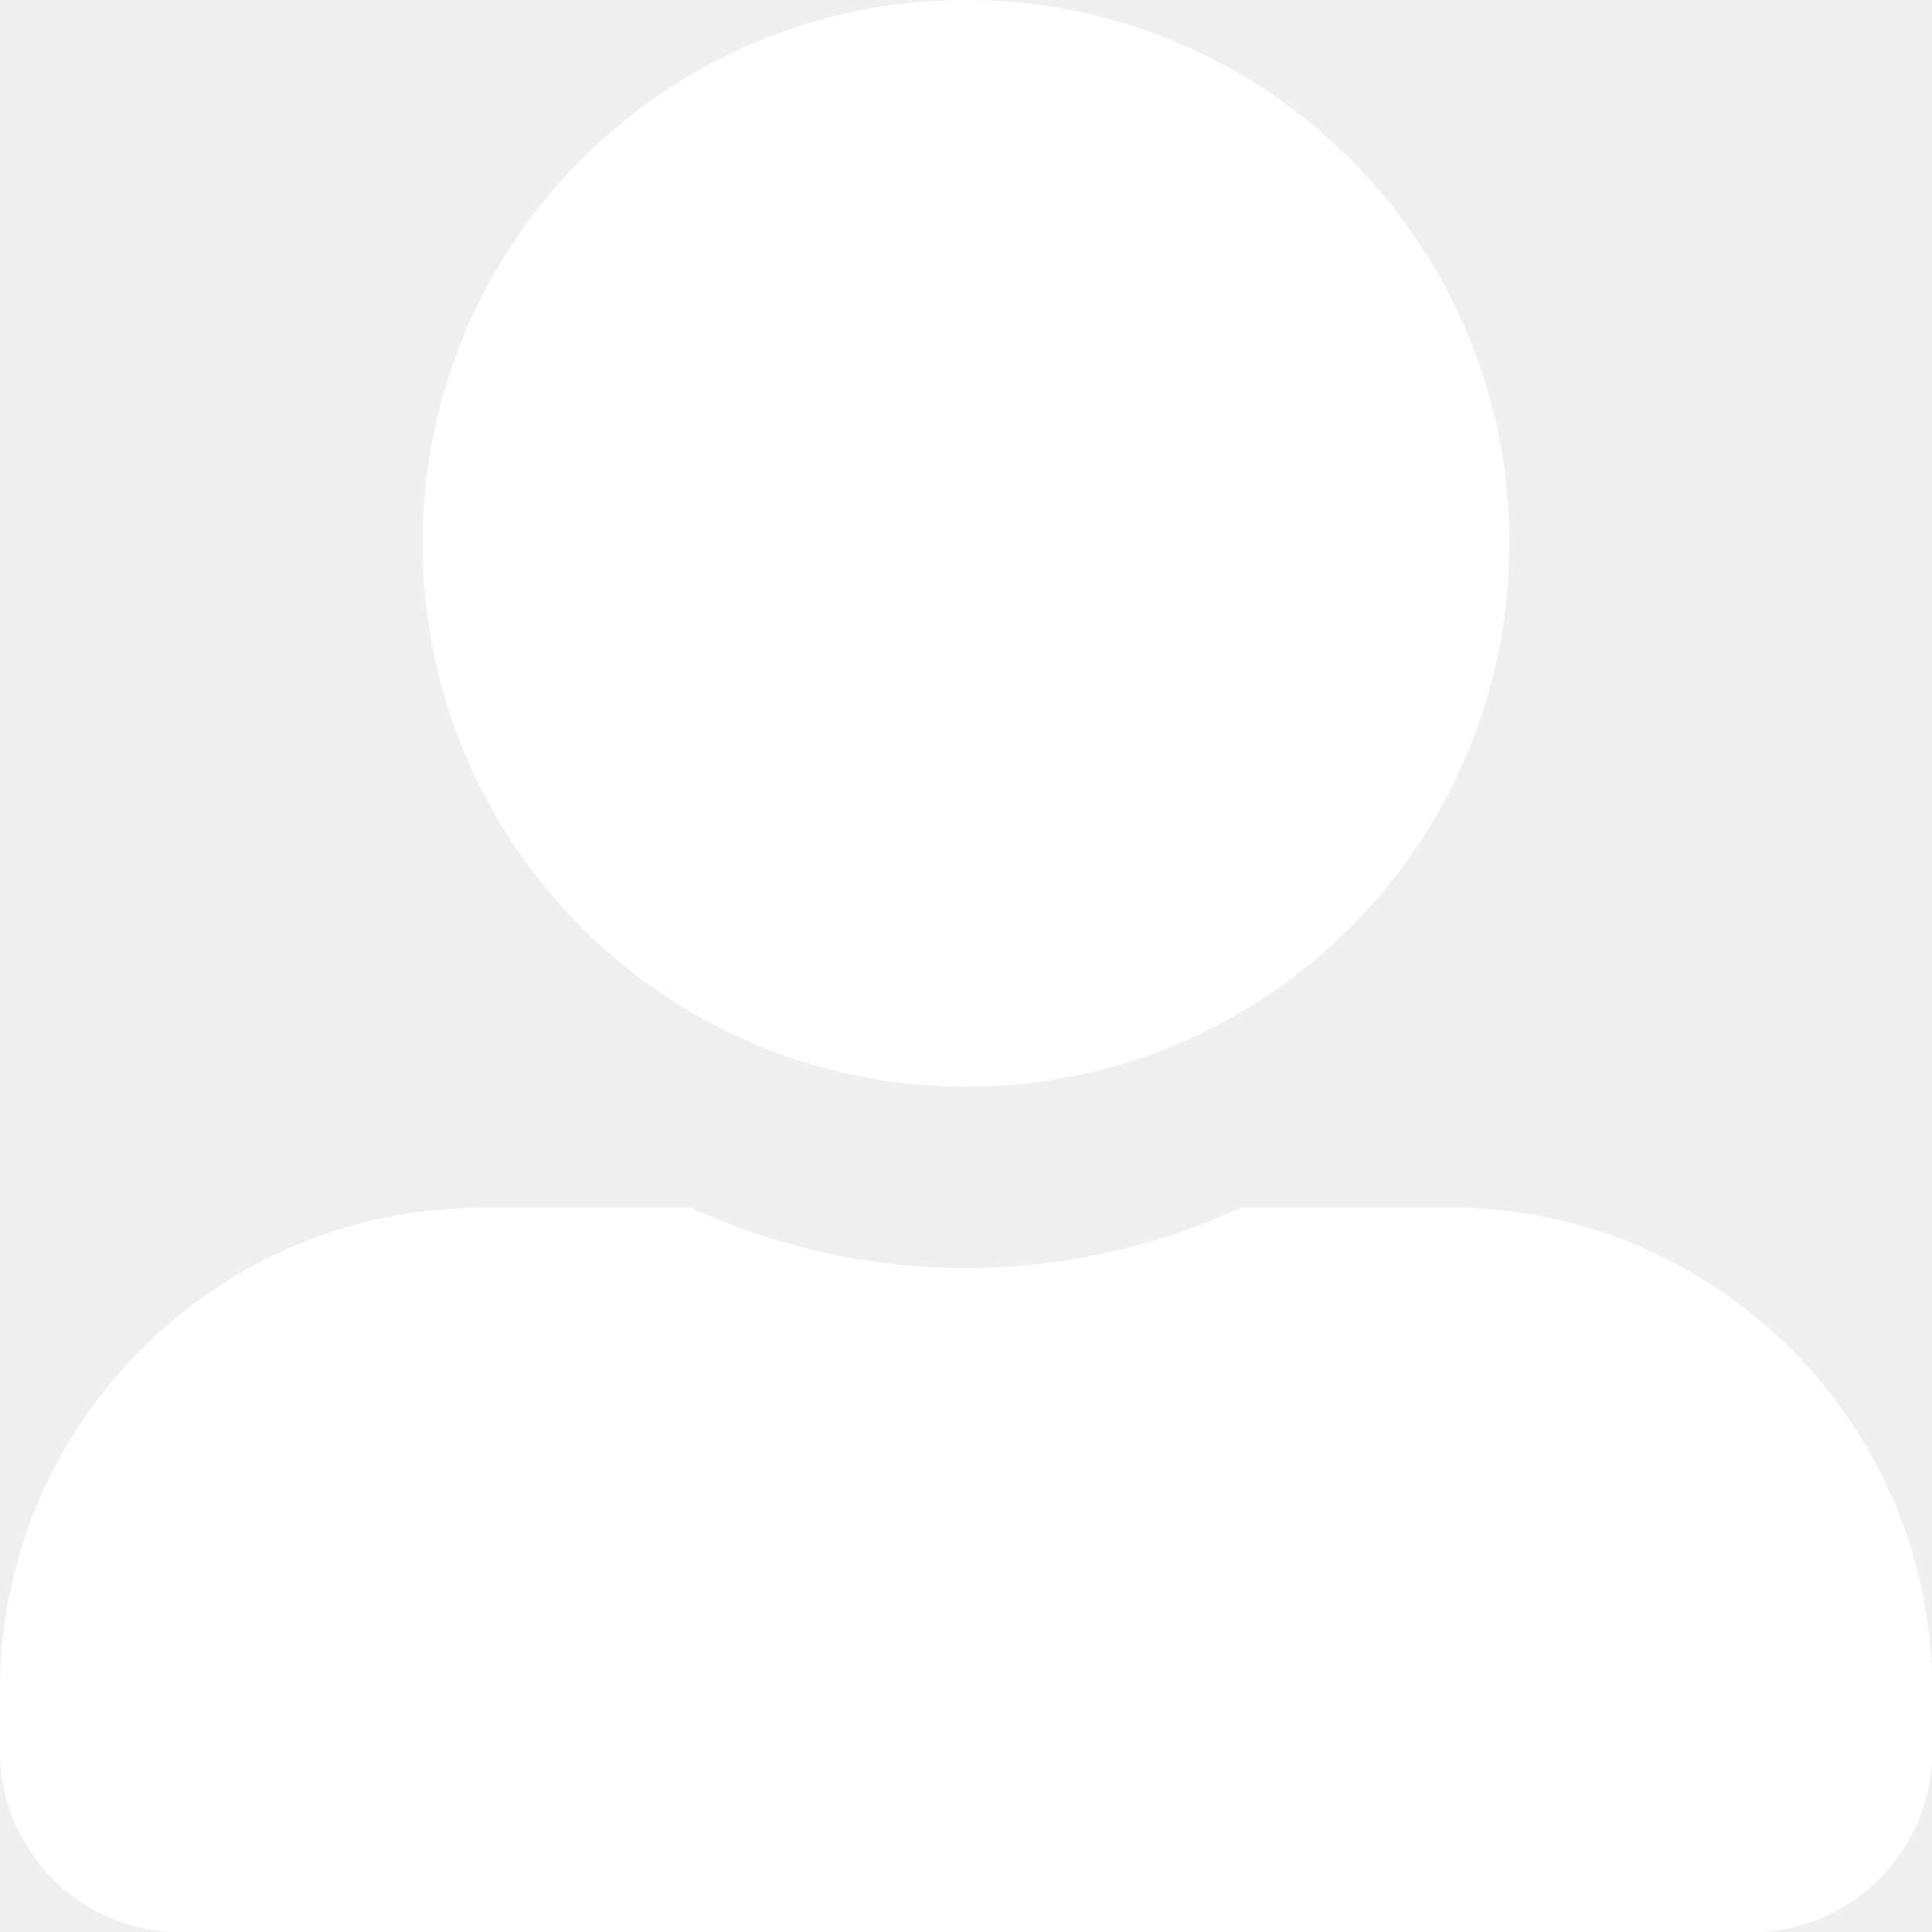
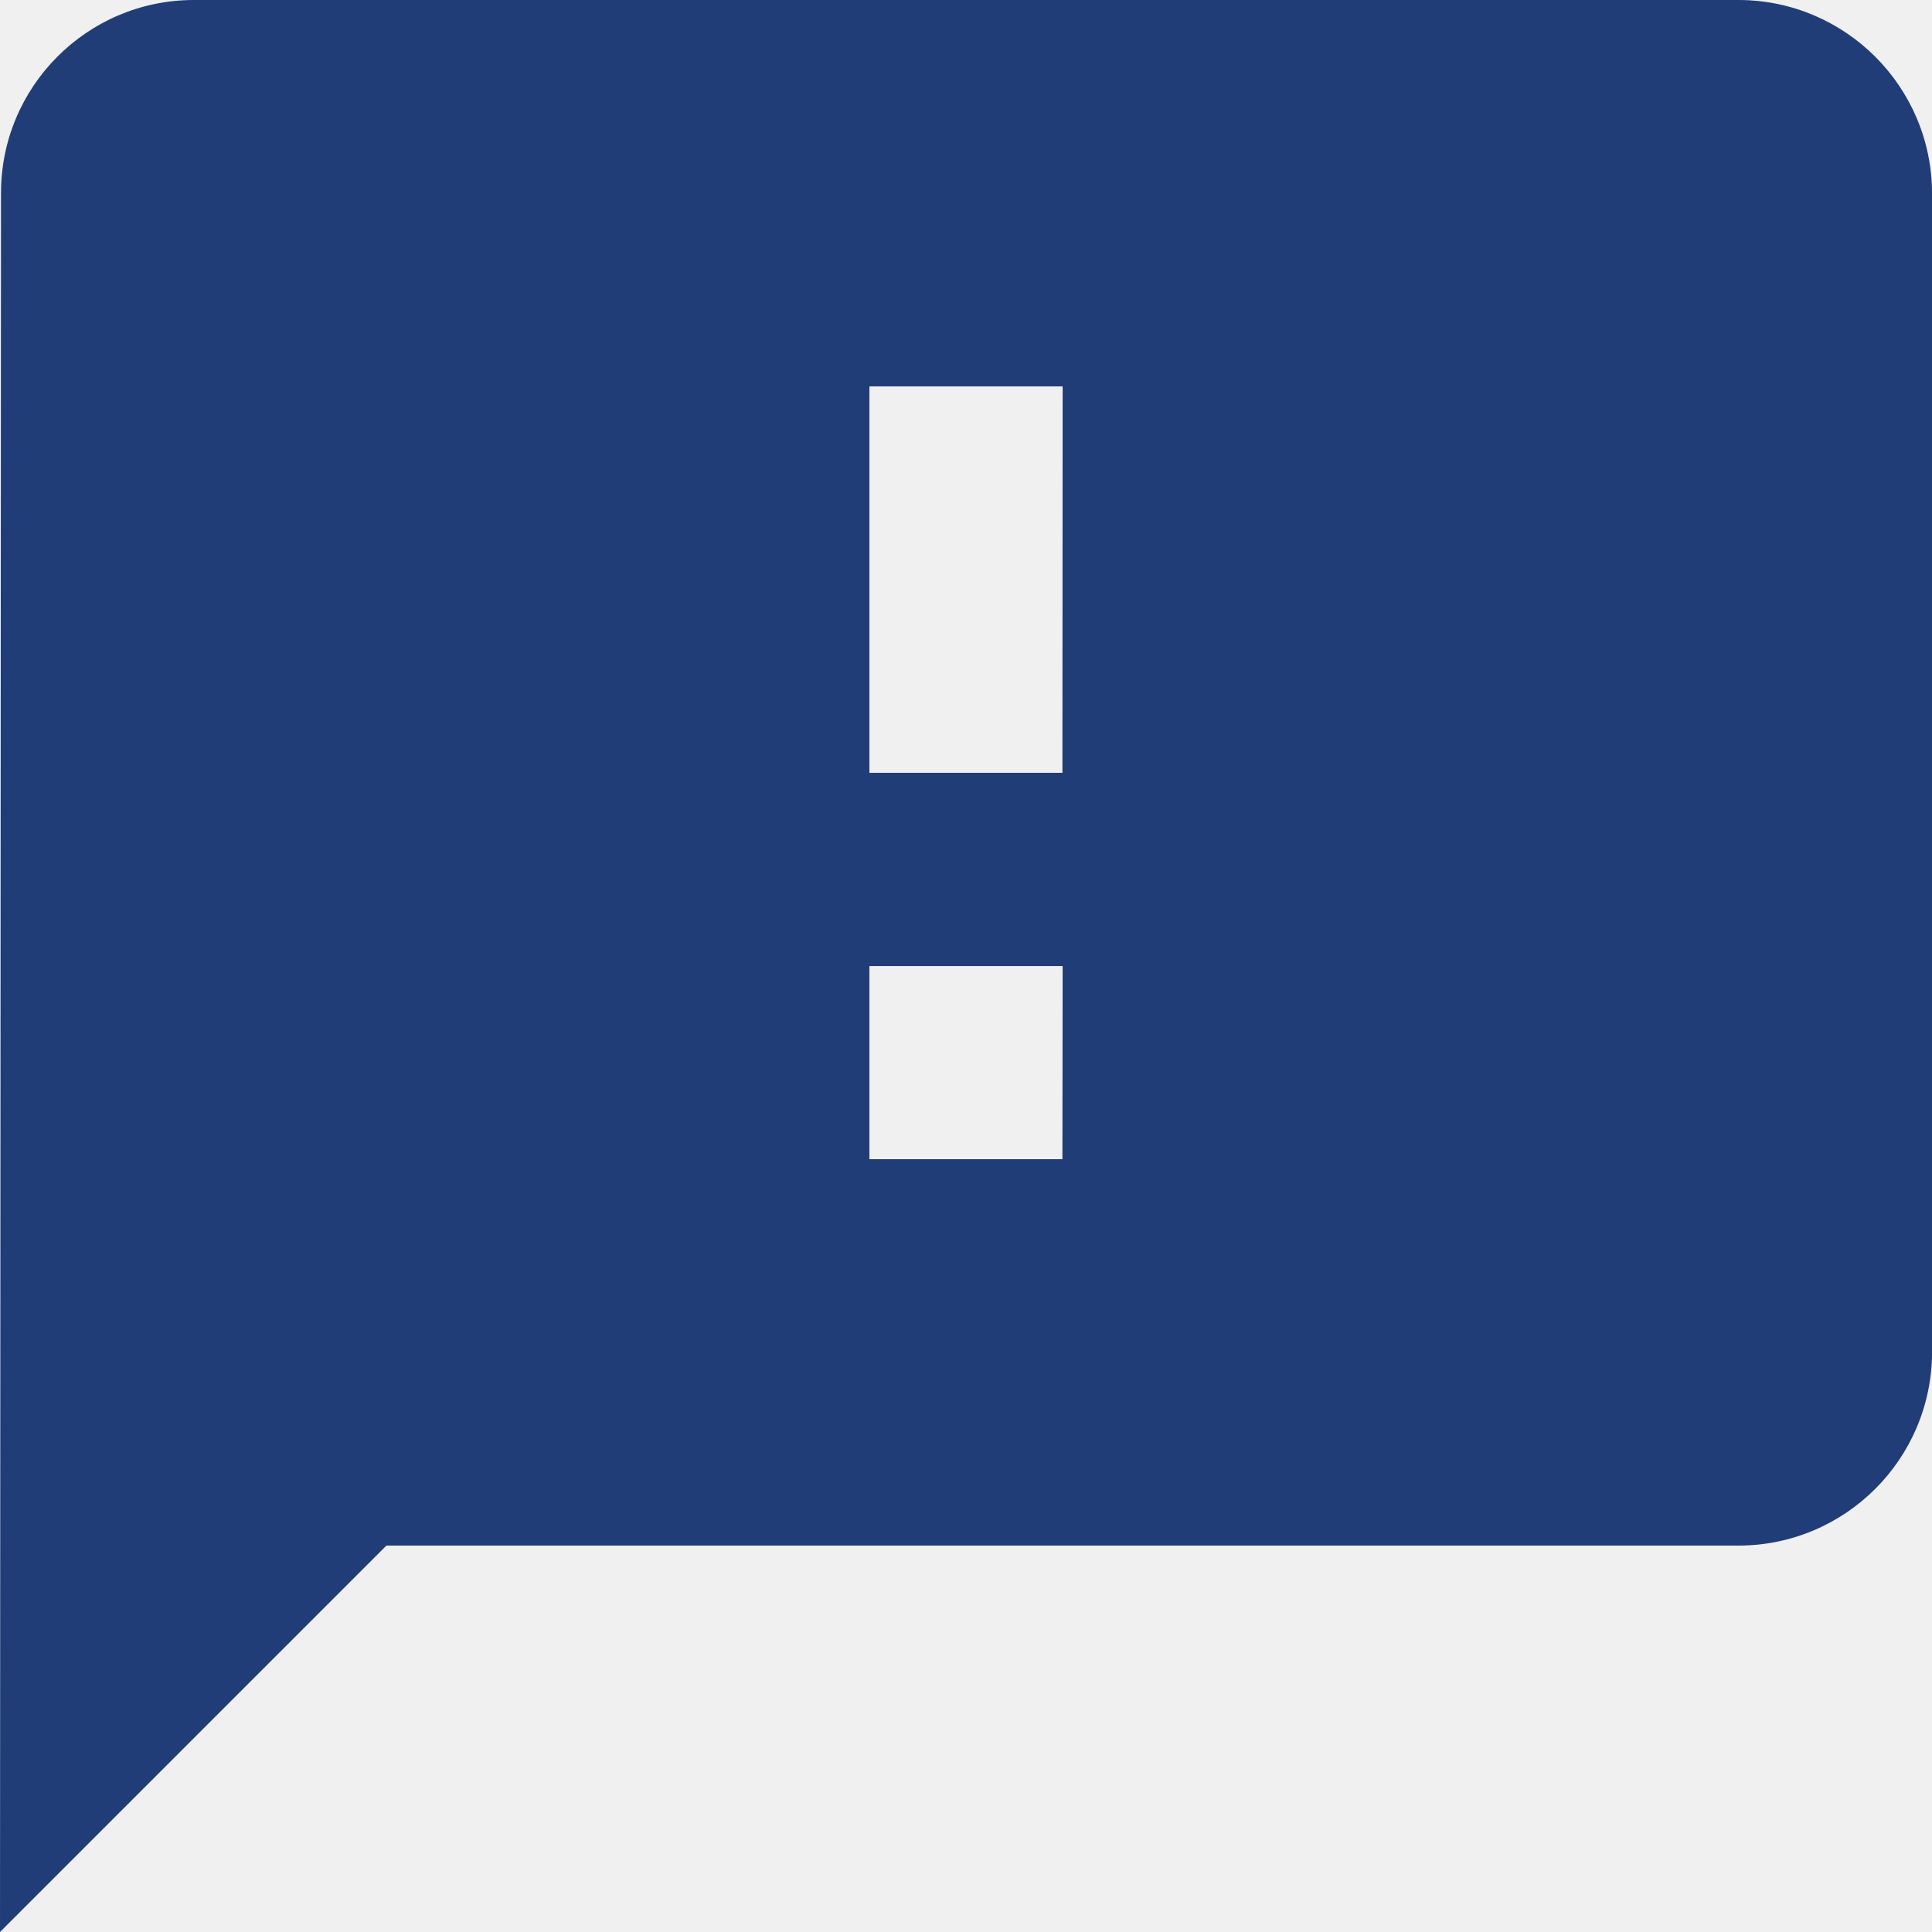
- <svg xmlns="http://www.w3.org/2000/svg" width="31.95" height="31.95" viewBox="0 0 31.95 31.95">
+ <svg xmlns="http://www.w3.org/2000/svg" width="34.275" height="34.275" viewBox="0 0 34.275 34.275">
  <defs>
-     <style>.a{fill:#fff;}</style>
+     <style>.a{fill:#213d77;}</style>
  </defs>
-   <path class="a" d="M15.975,17.972A8.986,8.986,0,1,0,6.989,8.986,8.988,8.988,0,0,0,15.975,17.972Zm7.987,2H20.524a10.863,10.863,0,0,1-9.1,0H7.987A7.987,7.987,0,0,0,0,27.956v1a3,3,0,0,0,3,3H28.955a3,3,0,0,0,3-3v-1A7.987,7.987,0,0,0,23.962,19.969Z" />
+   <path class="a" d="M33.848,3H6.428a3.423,3.423,0,0,0-3.41,3.428L3,37.275,9.855,30.42H33.848a3.438,3.438,0,0,0,3.428-3.428V6.428A3.438,3.438,0,0,0,33.848,3Zm-12,20.565H18.424V20.138h3.428Zm0-6.855H18.424V9.855h3.428Z" transform="translate(-3 -3)" />
</svg>
